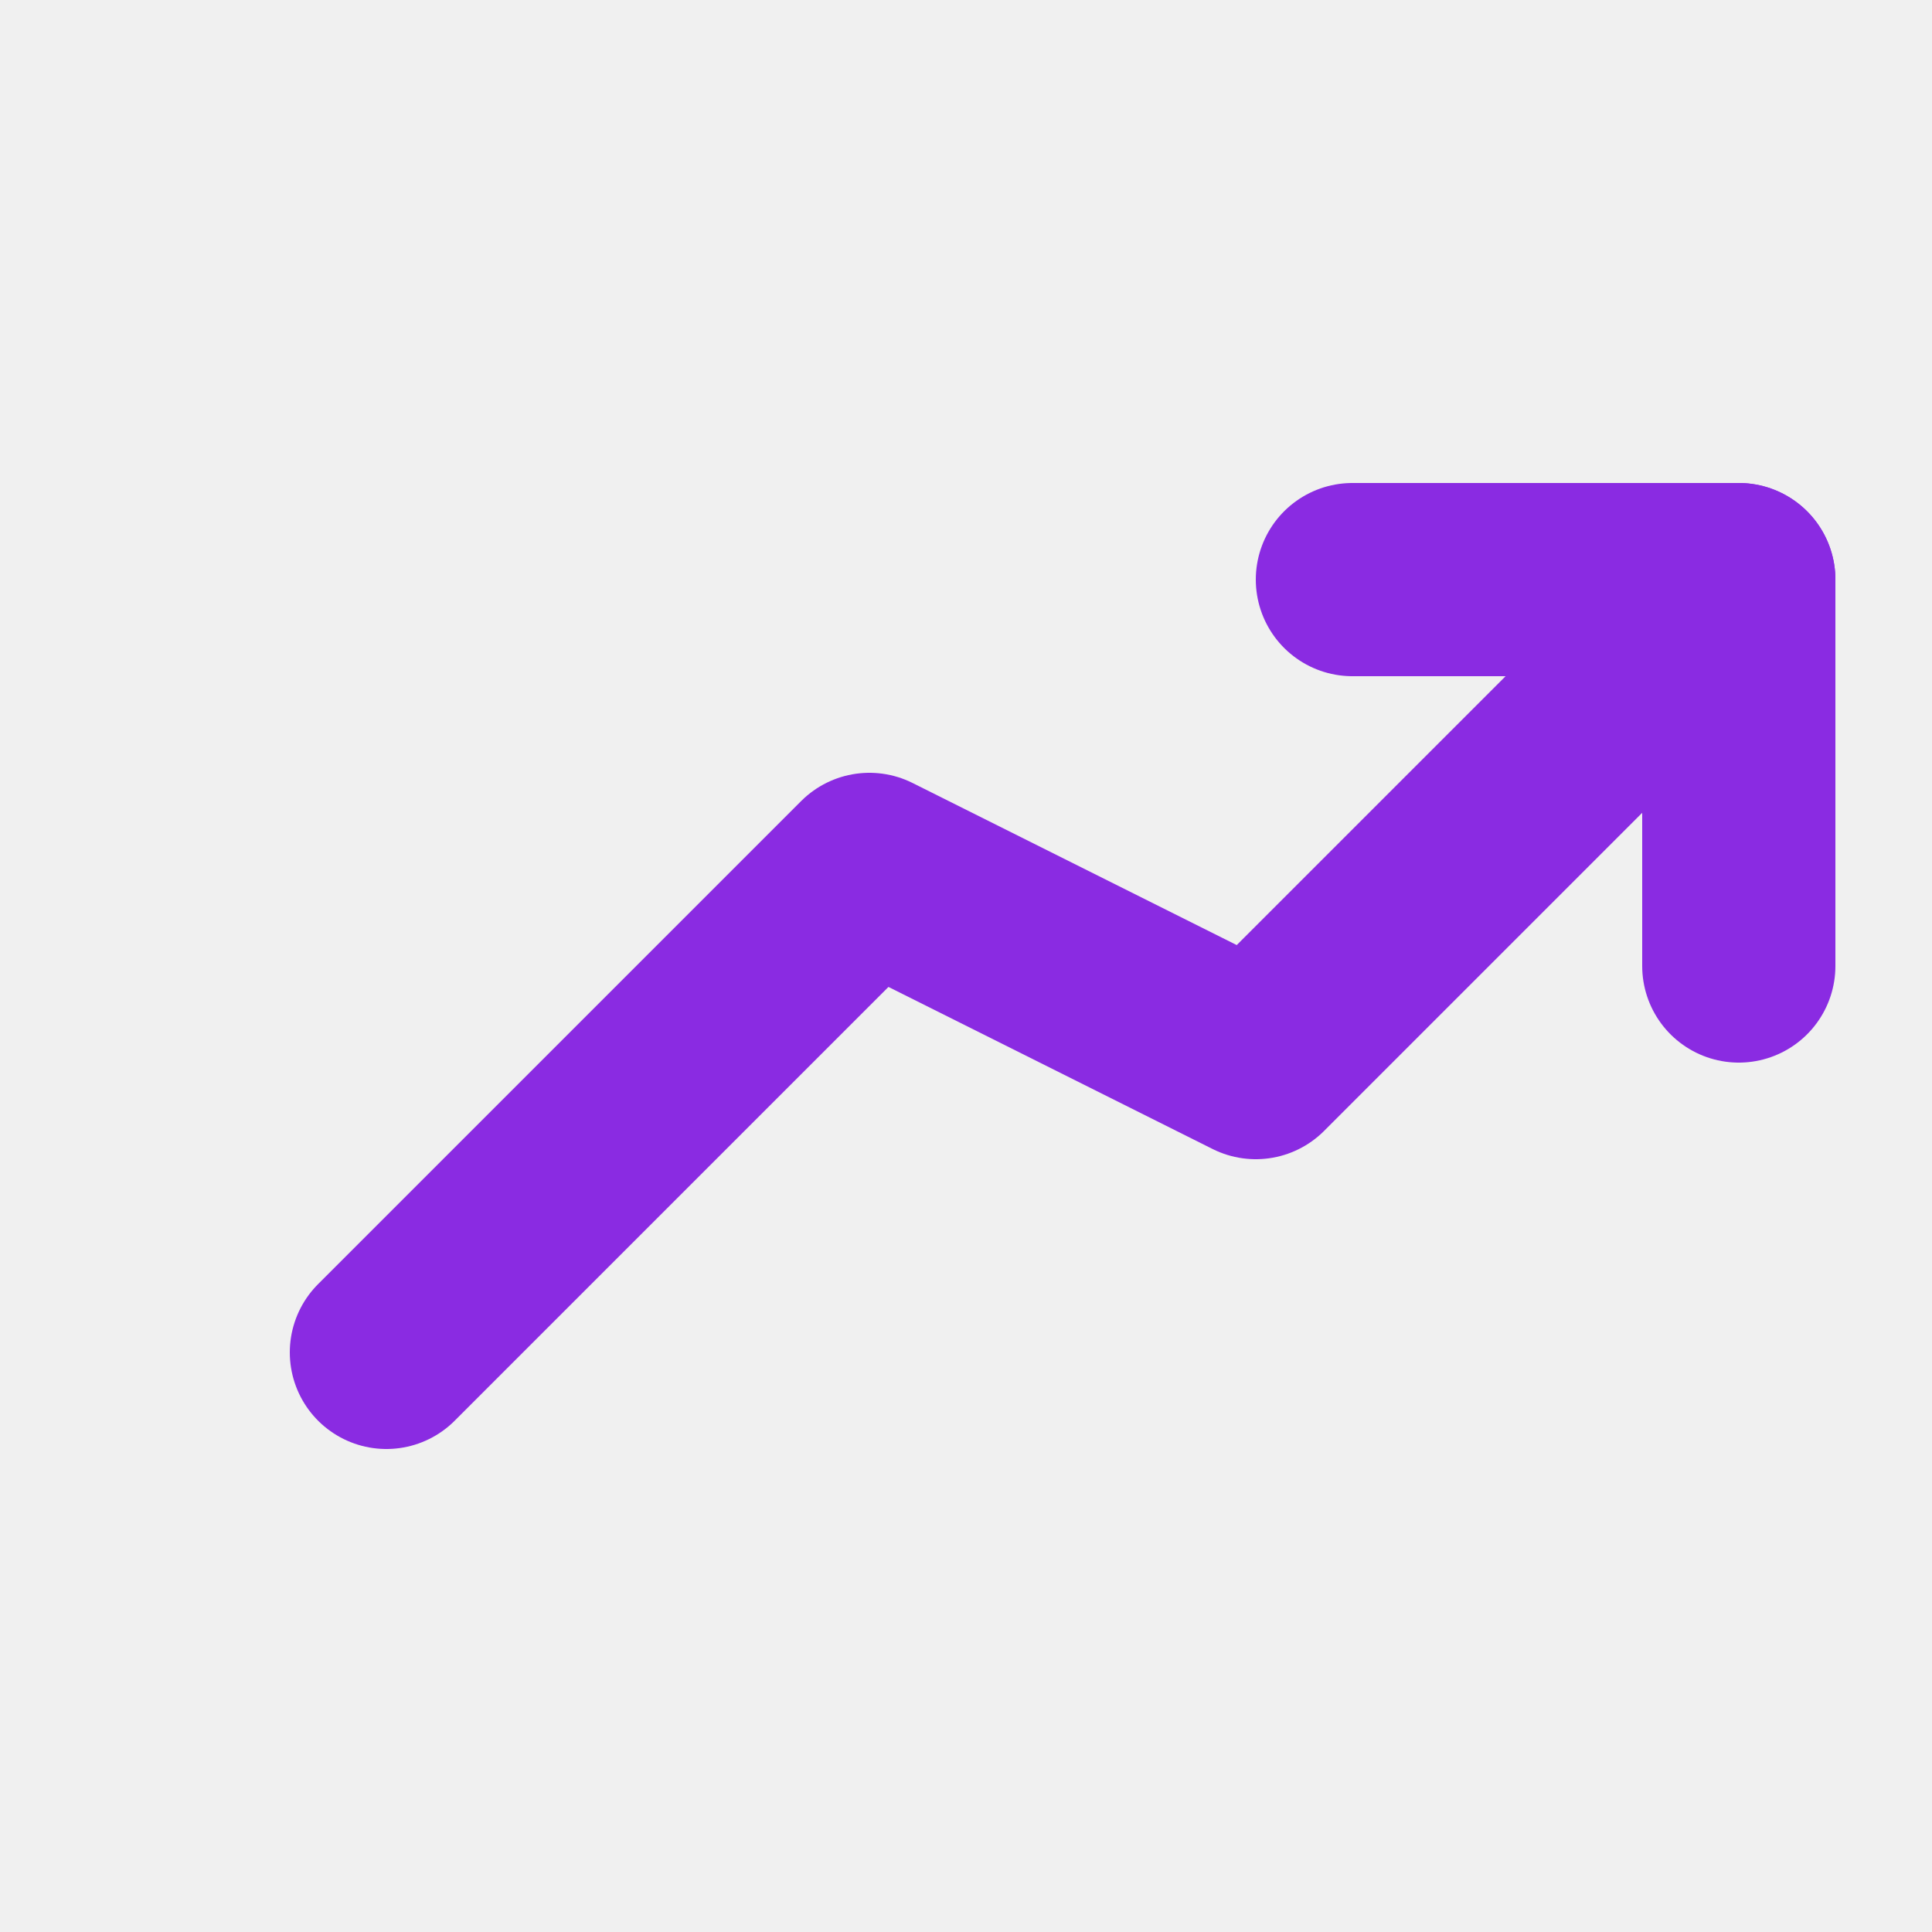
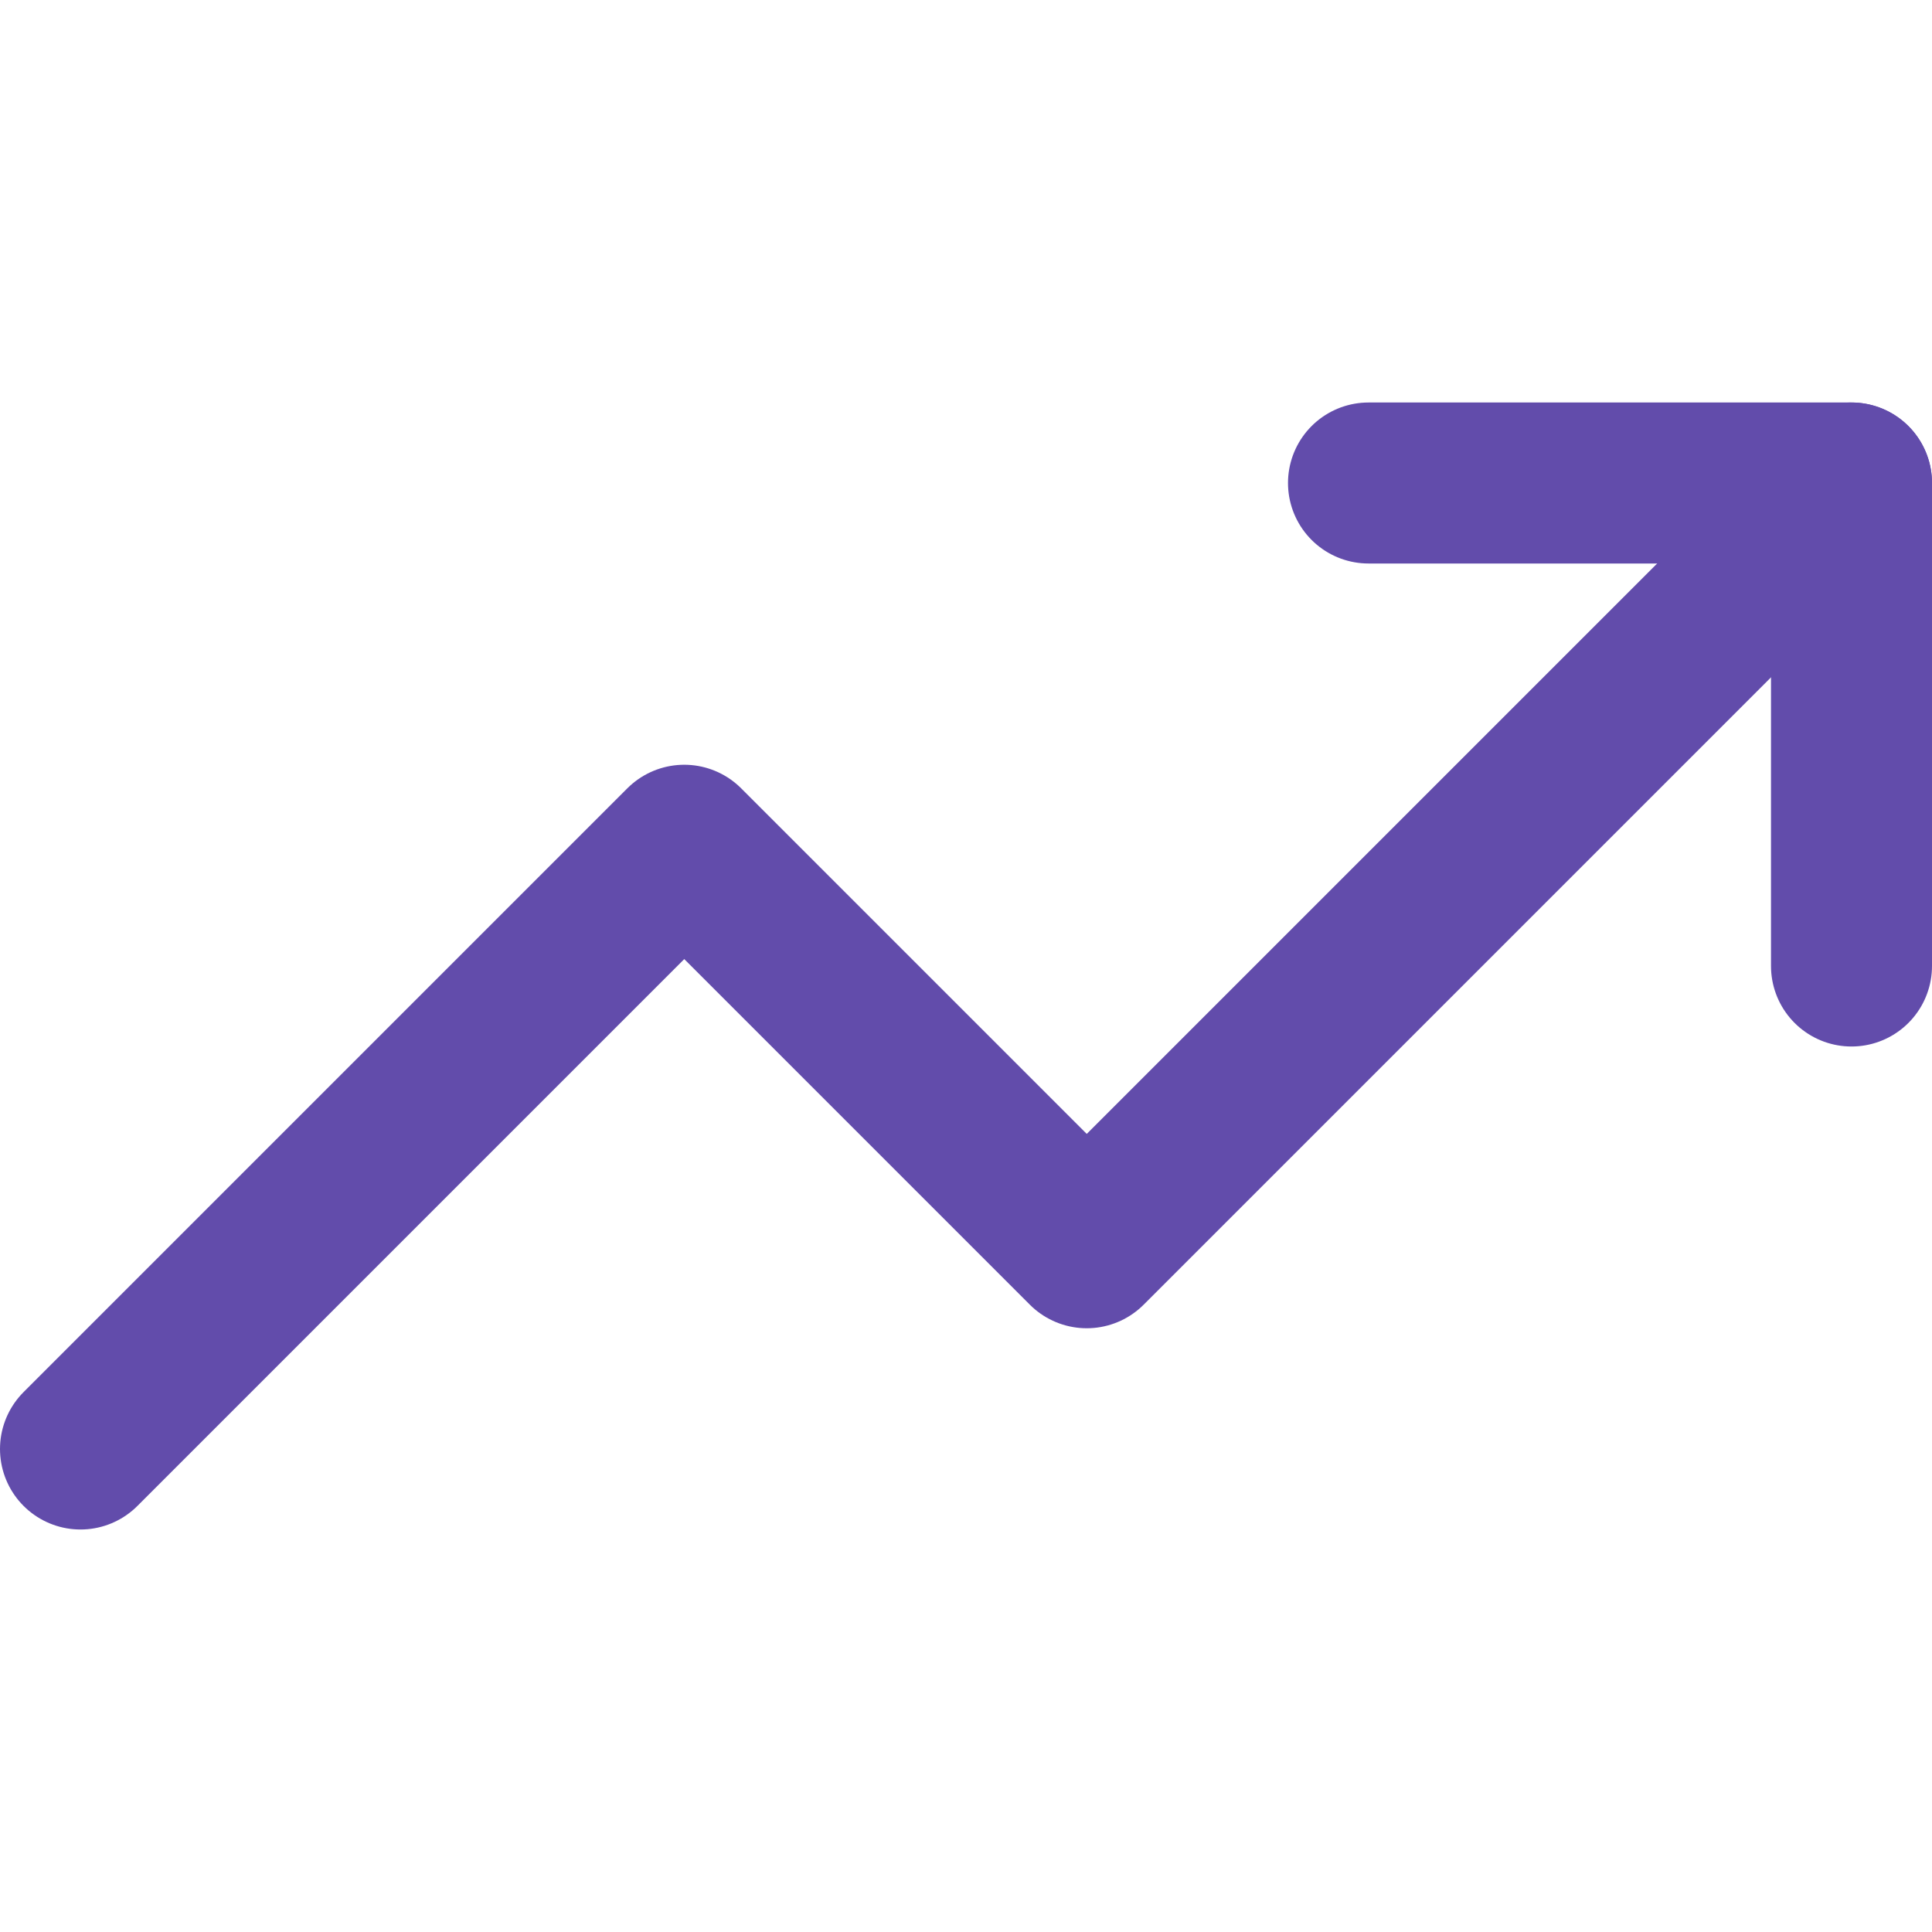
- <svg xmlns="http://www.w3.org/2000/svg" width="100" height="100" viewBox="0 0 100 100" fill="none">
-   <path d="M20 70L45 45L65 55L90 30" stroke="#8A2BE2" stroke-width="10" stroke-linecap="round" stroke-linejoin="round" />
-   <path d="M70 30H90V50" stroke="#8A2BE2" stroke-width="10" stroke-linecap="round" stroke-linejoin="round" />
+ <svg xmlns="http://www.w3.org/2000/svg" width="24" height="24" viewBox="0 0 24 24" fill="none">
+   <rect width="24" height="24" fill="white" />
+   <polyline points="23 6 13.5 15.5 8.5 10.5 1 18" stroke="#624CAB" stroke-width="2" stroke-linecap="round" stroke-linejoin="round" />
+   <polyline points="17 6 23 6 23 12" stroke="#624CAB" stroke-width="2" stroke-linecap="round" stroke-linejoin="round" />
</svg>
